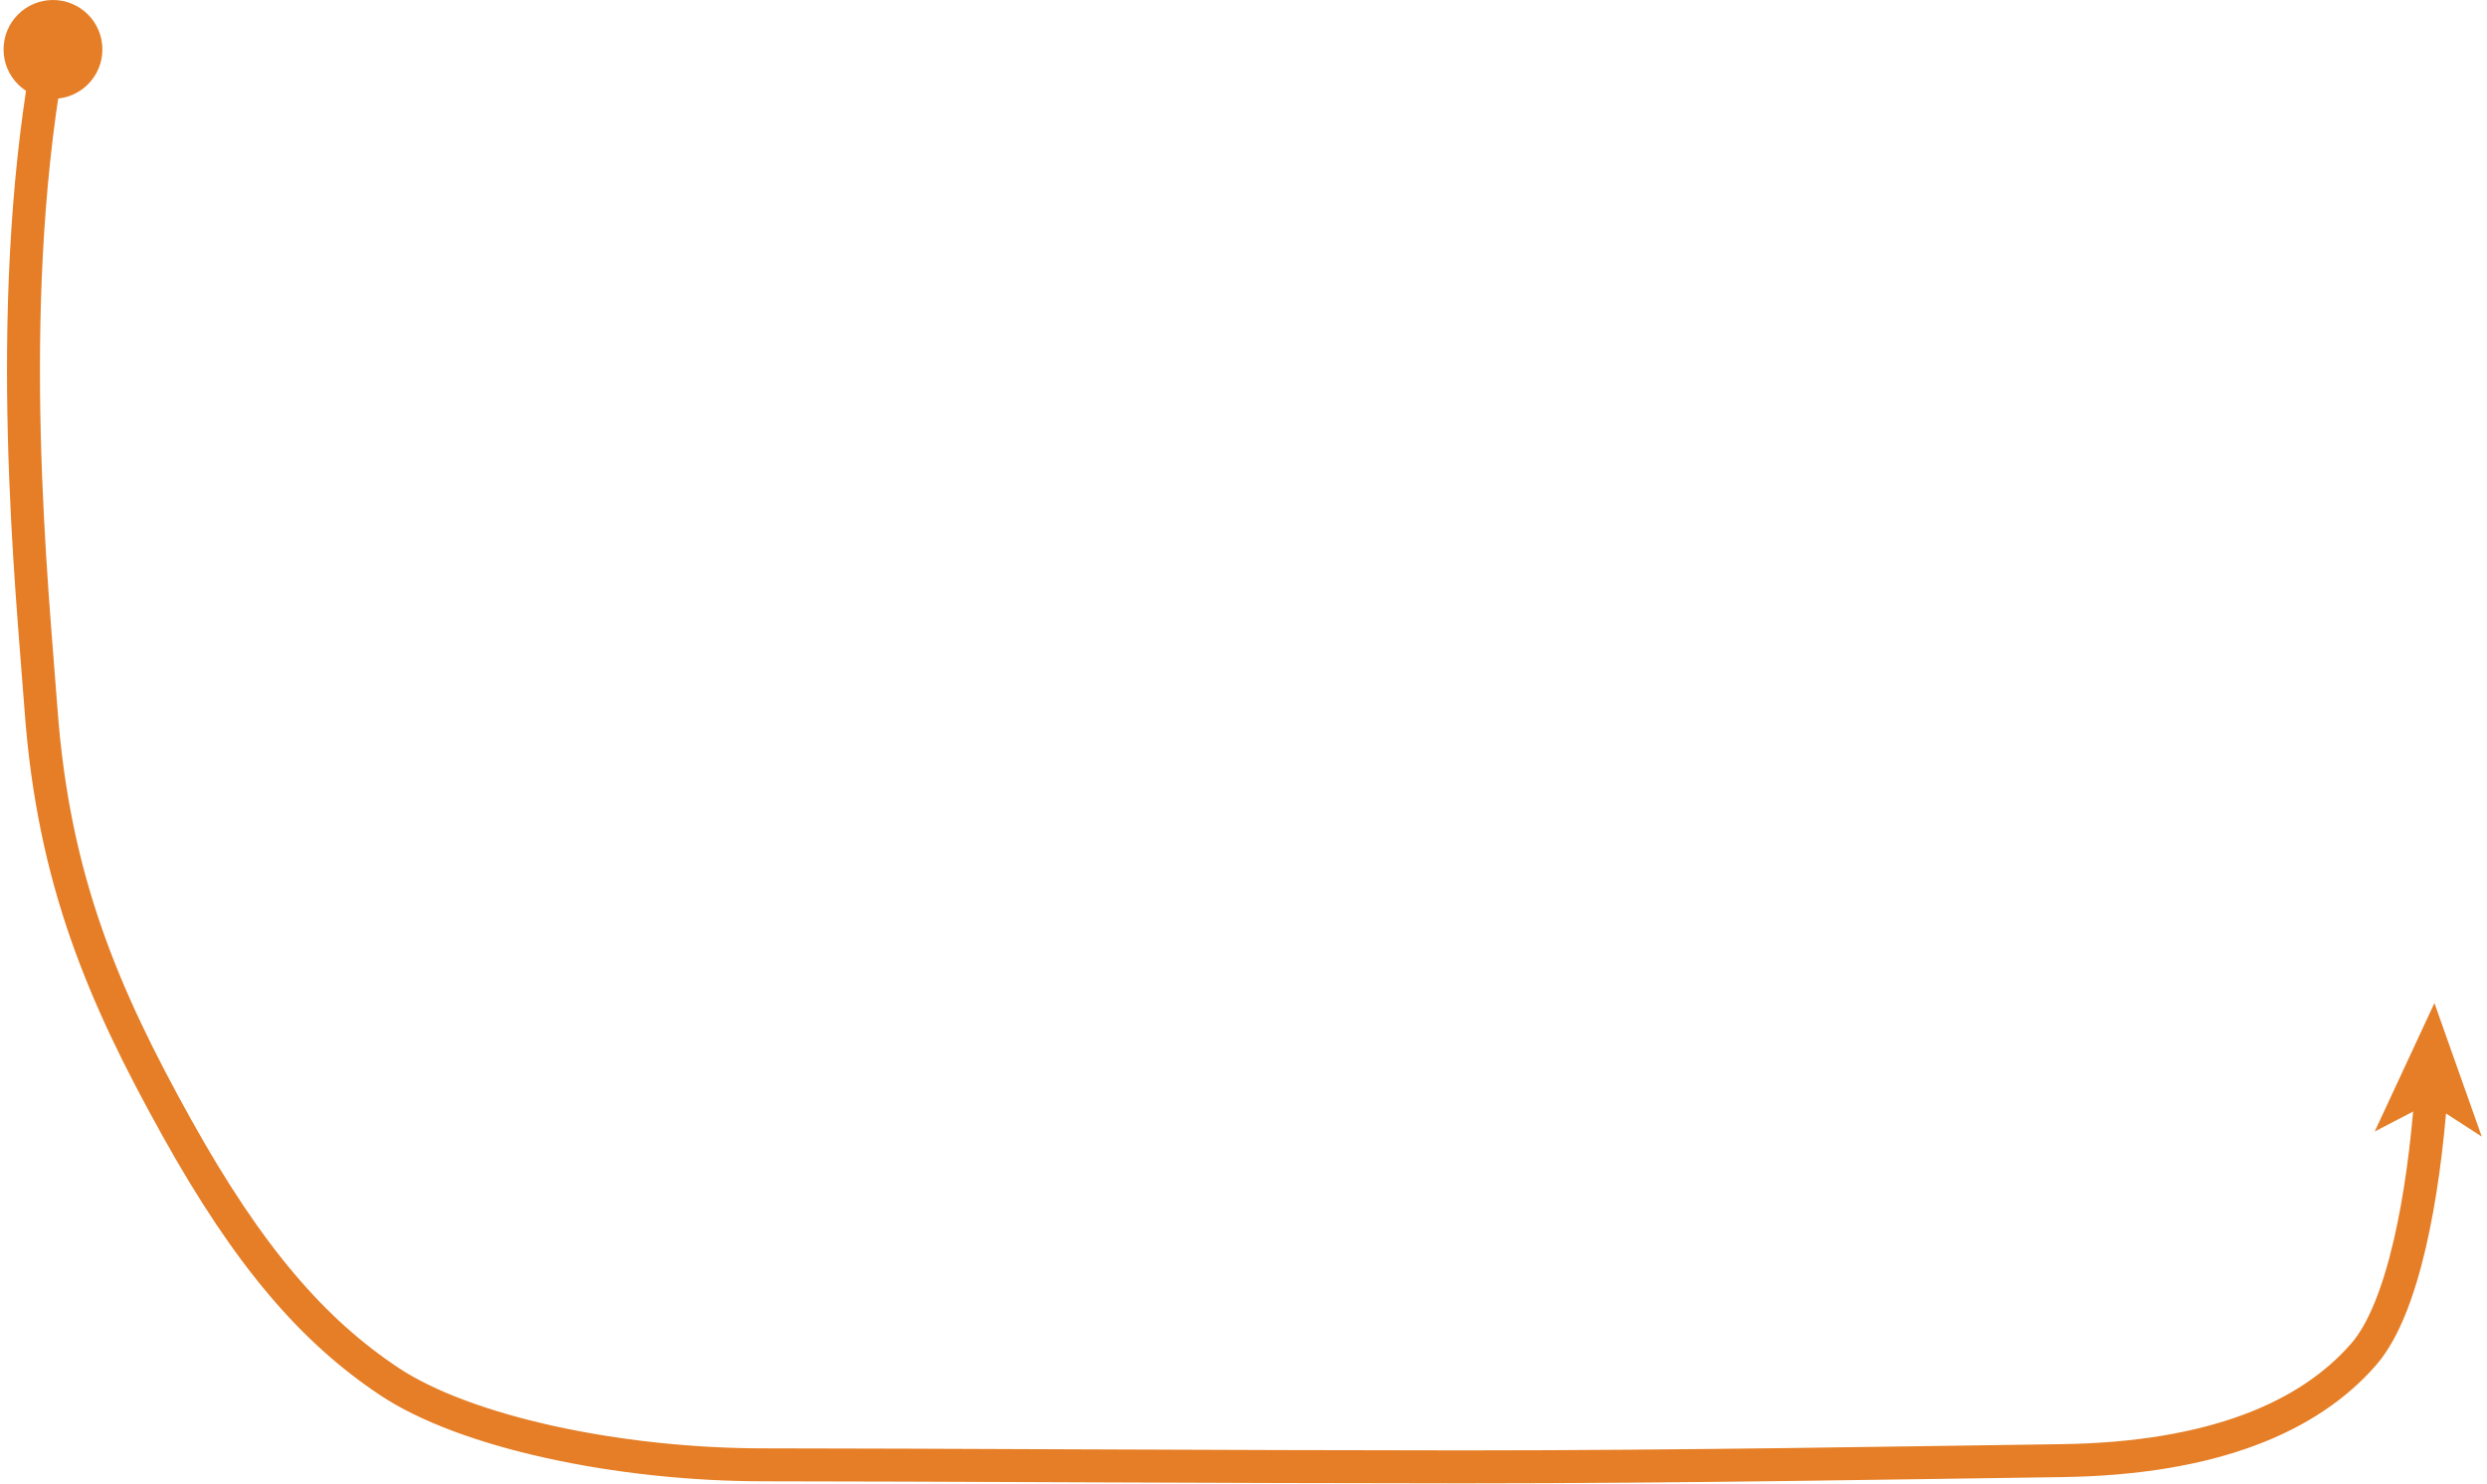
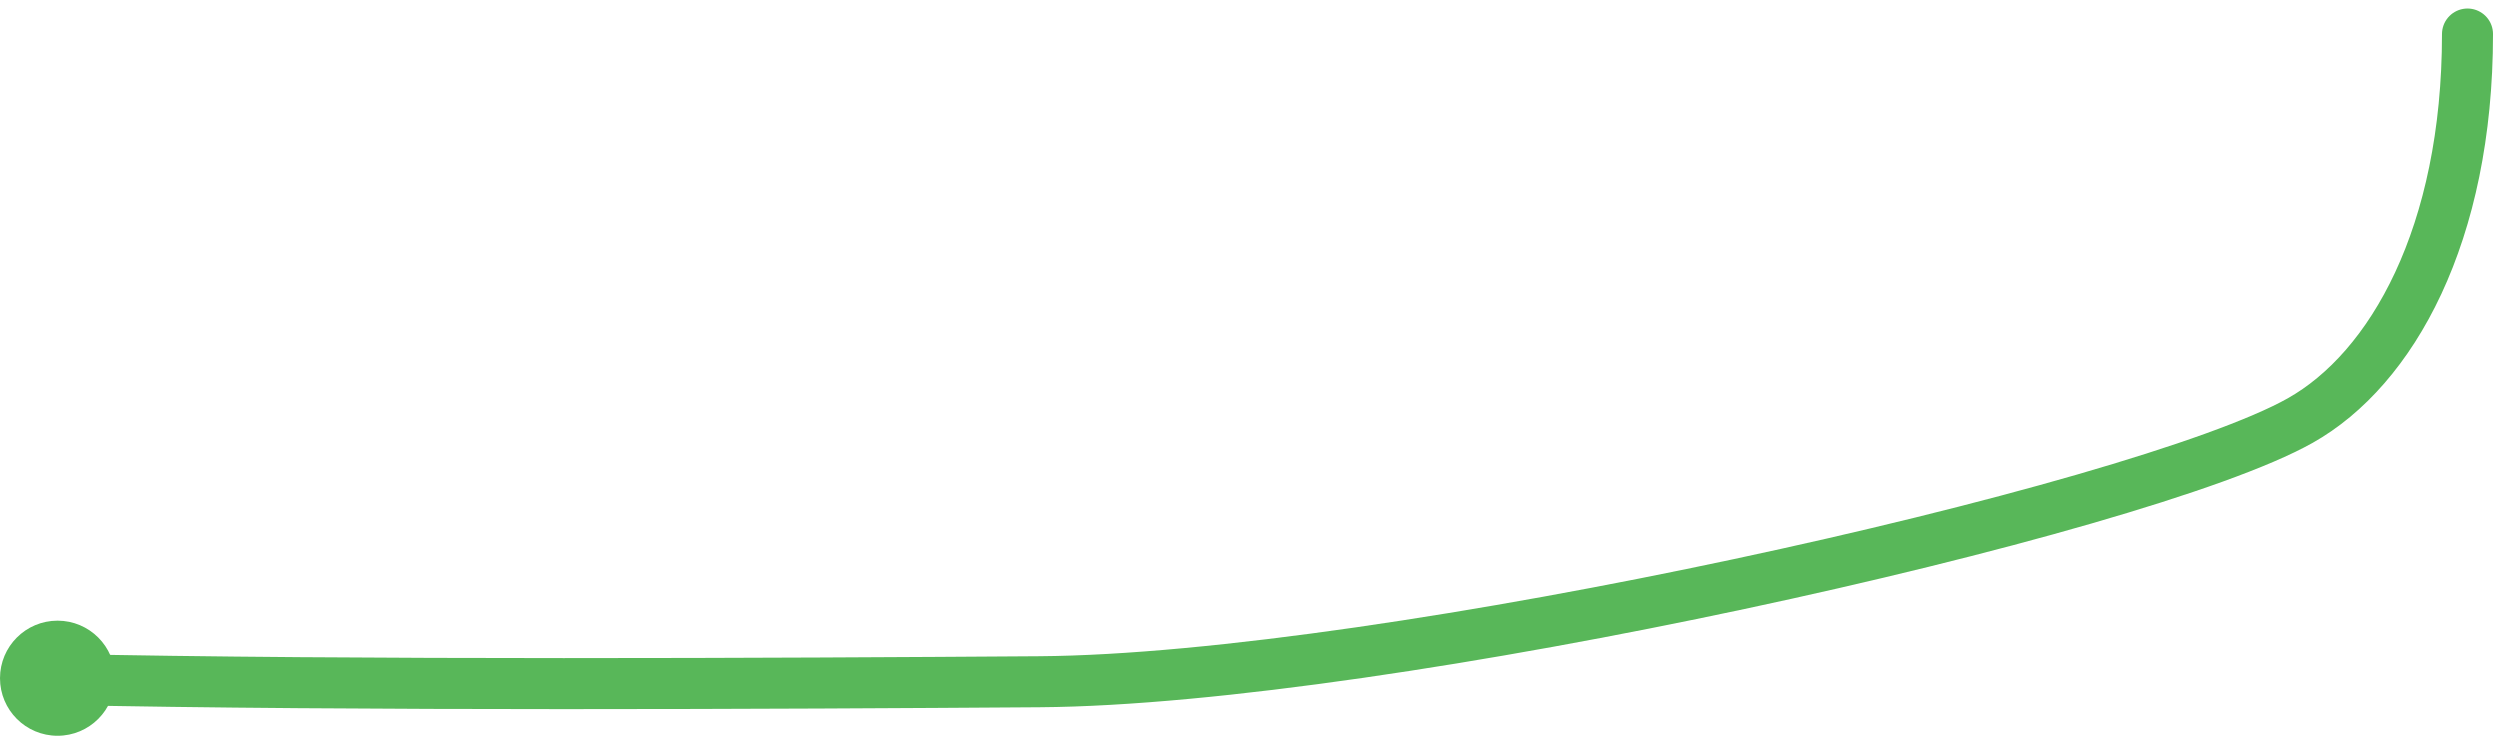
- <svg xmlns="http://www.w3.org/2000/svg" version="1.1" id="Layer_1" x="0px" y="0px" width="75.488px" height="45.051px" viewBox="0 0 75.488 45.051" enable-background="new 0 0 75.488 45.051" xml:space="preserve">
+ <svg xmlns="http://www.w3.org/2000/svg" version="1.1" id="Layer_1" x="0px" y="0px" width="49px" height="14.5px" viewBox="0 0 49 14.5" enable-background="new 0 0 49 14.5" xml:space="preserve">
  <g>
-     <circle fill="#E57E26" cx="1.608" cy="1.5" r="1.5" />
    <g>
+       <path fill="none" stroke="#58B759" stroke-linecap="round" stroke-miterlimit="10" d="M1.07,13.315    c5.868,0.126,14.306,0.082,19.305,0.047c6.766-0.047,21.566-3.352,24.708-5.118c1.8-1.012,3.28-3.648,3.28-7.577" />
      <g>
-         <path fill="none" stroke="#E57E26" stroke-miterlimit="10" d="M1.419,1.996c-1.31,7.593-0.448,15.801-0.175,19.53     c0.379,5.19,1.896,8.7,4.111,12.687c2.216,3.988,4.177,6.205,6.456,7.723c2.279,1.52,6.899,2.533,11.393,2.533     c4.494,0,14.432,0.062,21.204,0.062s13.545-0.127,18.165-0.189c4.621-0.064,7.533-1.338,9.178-3.236     c1.217-1.404,1.813-4.871,2.034-7.828" />
-         <g>
-           <polygon fill="#E57E26" points="73.892,30.451 75.328,34.504 73.748,33.482 72.08,34.35     " />
-         </g>
+         <circle fill="#58B759" cx="1.128" cy="13.293" r="1.128" />
      </g>
    </g>
  </g>
</svg>
